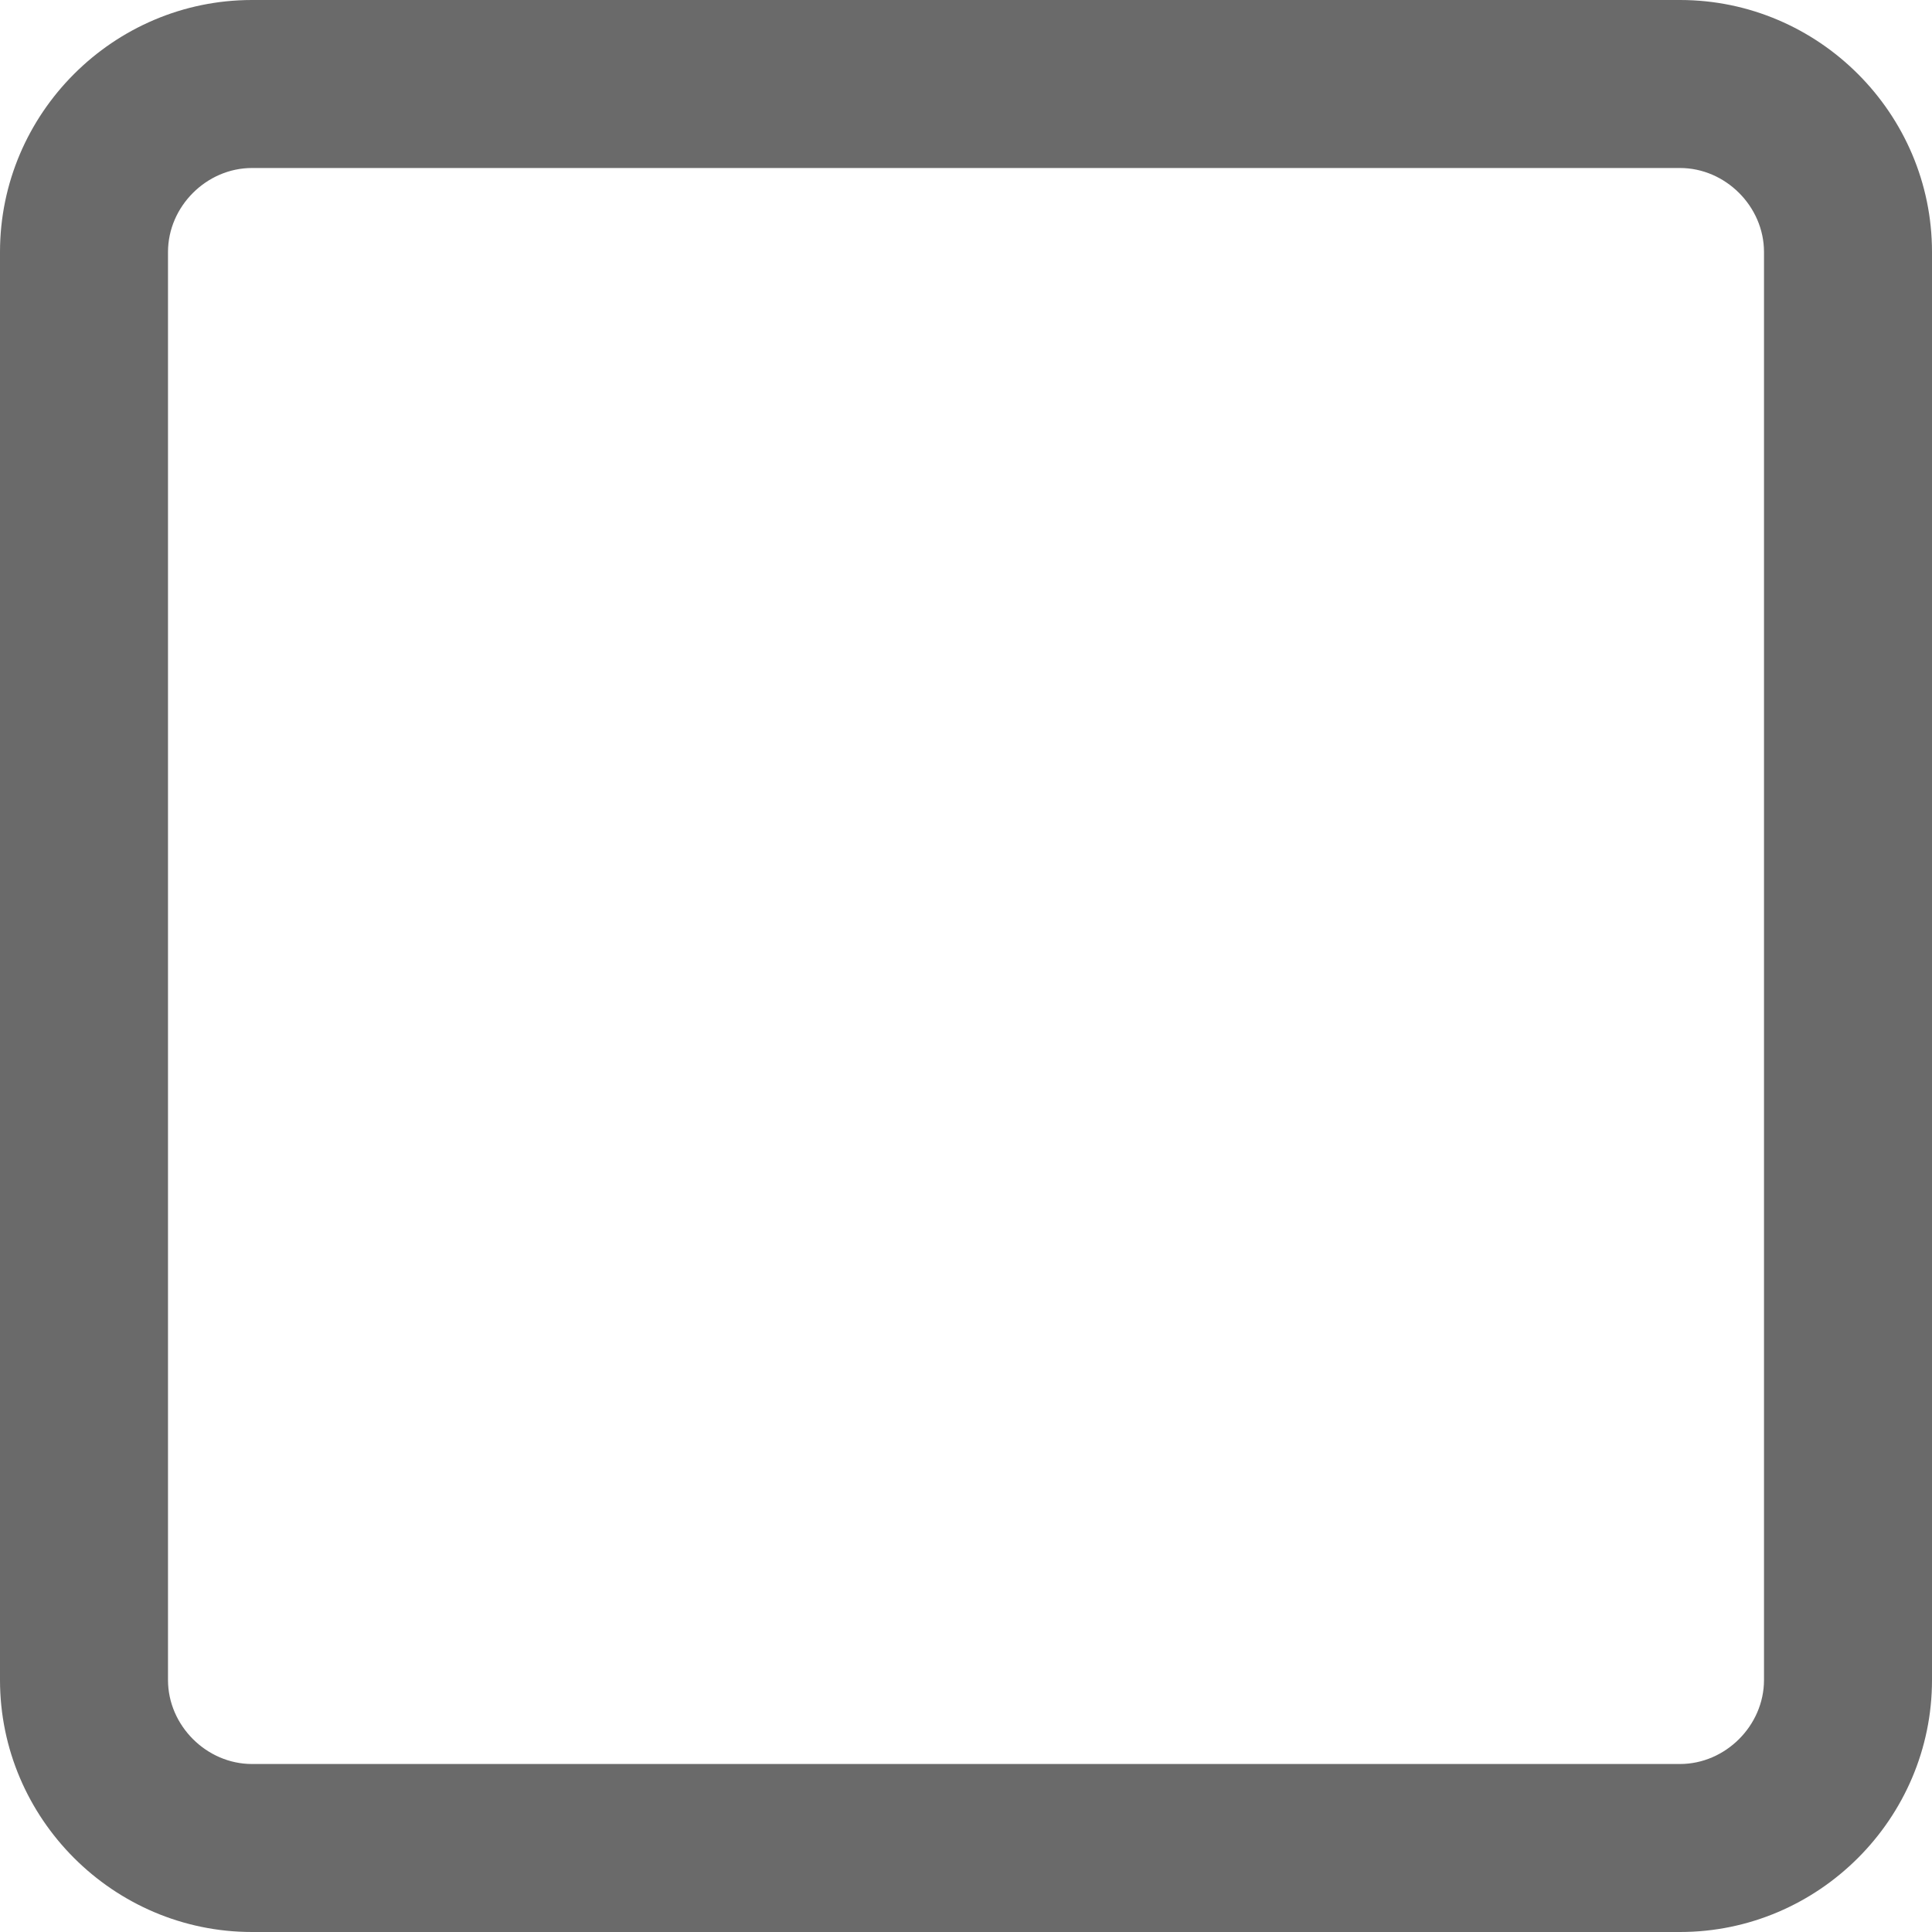
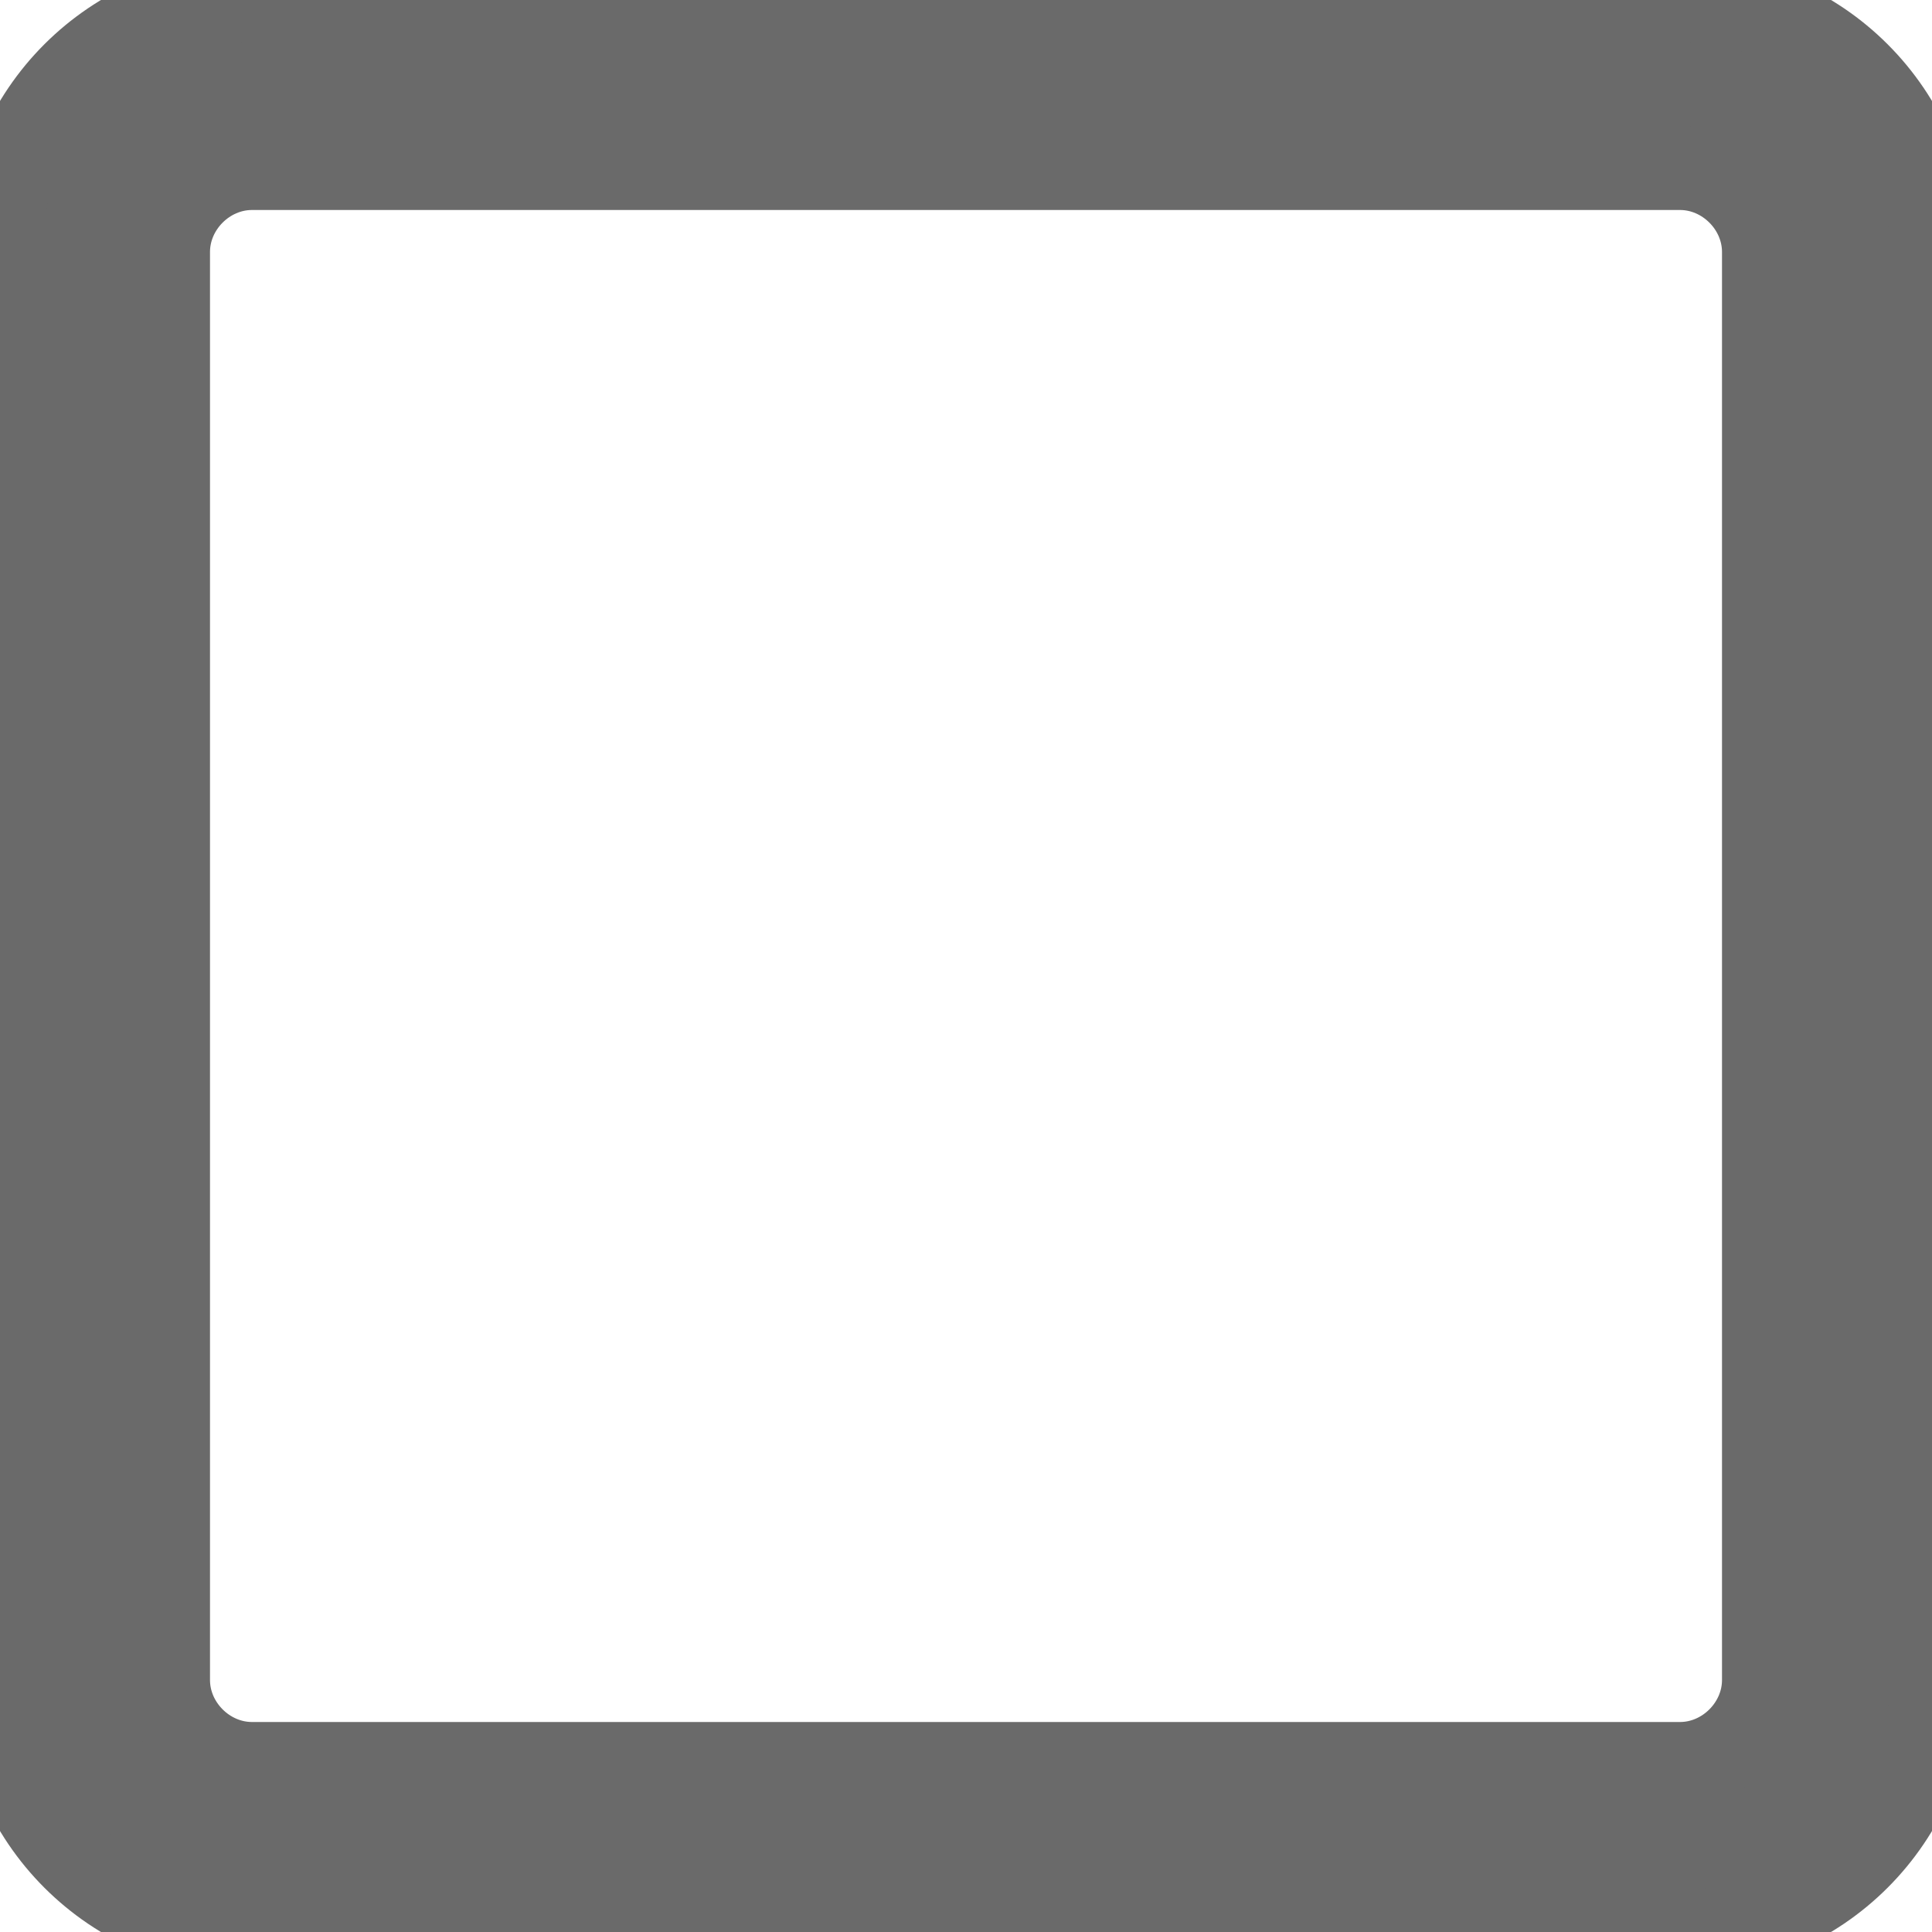
- <svg xmlns="http://www.w3.org/2000/svg" version="1.1" id="Layer_1" x="0px" y="0px" width="23px" height="23px" viewBox="0 0 23 23" enable-background="new 0 0 23 23" xml:space="preserve" fill="#6a6a6a">
+ <svg xmlns="http://www.w3.org/2000/svg" version="1.1" id="Layer_1" x="0px" y="0px" width="23px" height="23px" viewBox="0 0 23 23" enable-background="new 0 0 23 23" xml:space="preserve" fill="#6a6a6a" stroke="#6a6a6a">
  <path d="M20,2c0.542,0,1,0.458,1,1v17c0,0.542-0.458,1-1,1H3c-0.542,0-1-0.458-1-1V3c0-0.542,0.458-1,1-1H20 M20,0H3  C1.35,0,0,1.35,0,3v17c0,1.65,1.35,3,3,3h17c1.65,0,3-1.35,3-3V3C23,1.35,21.65,0,20,0L20,0z" />
</svg>
